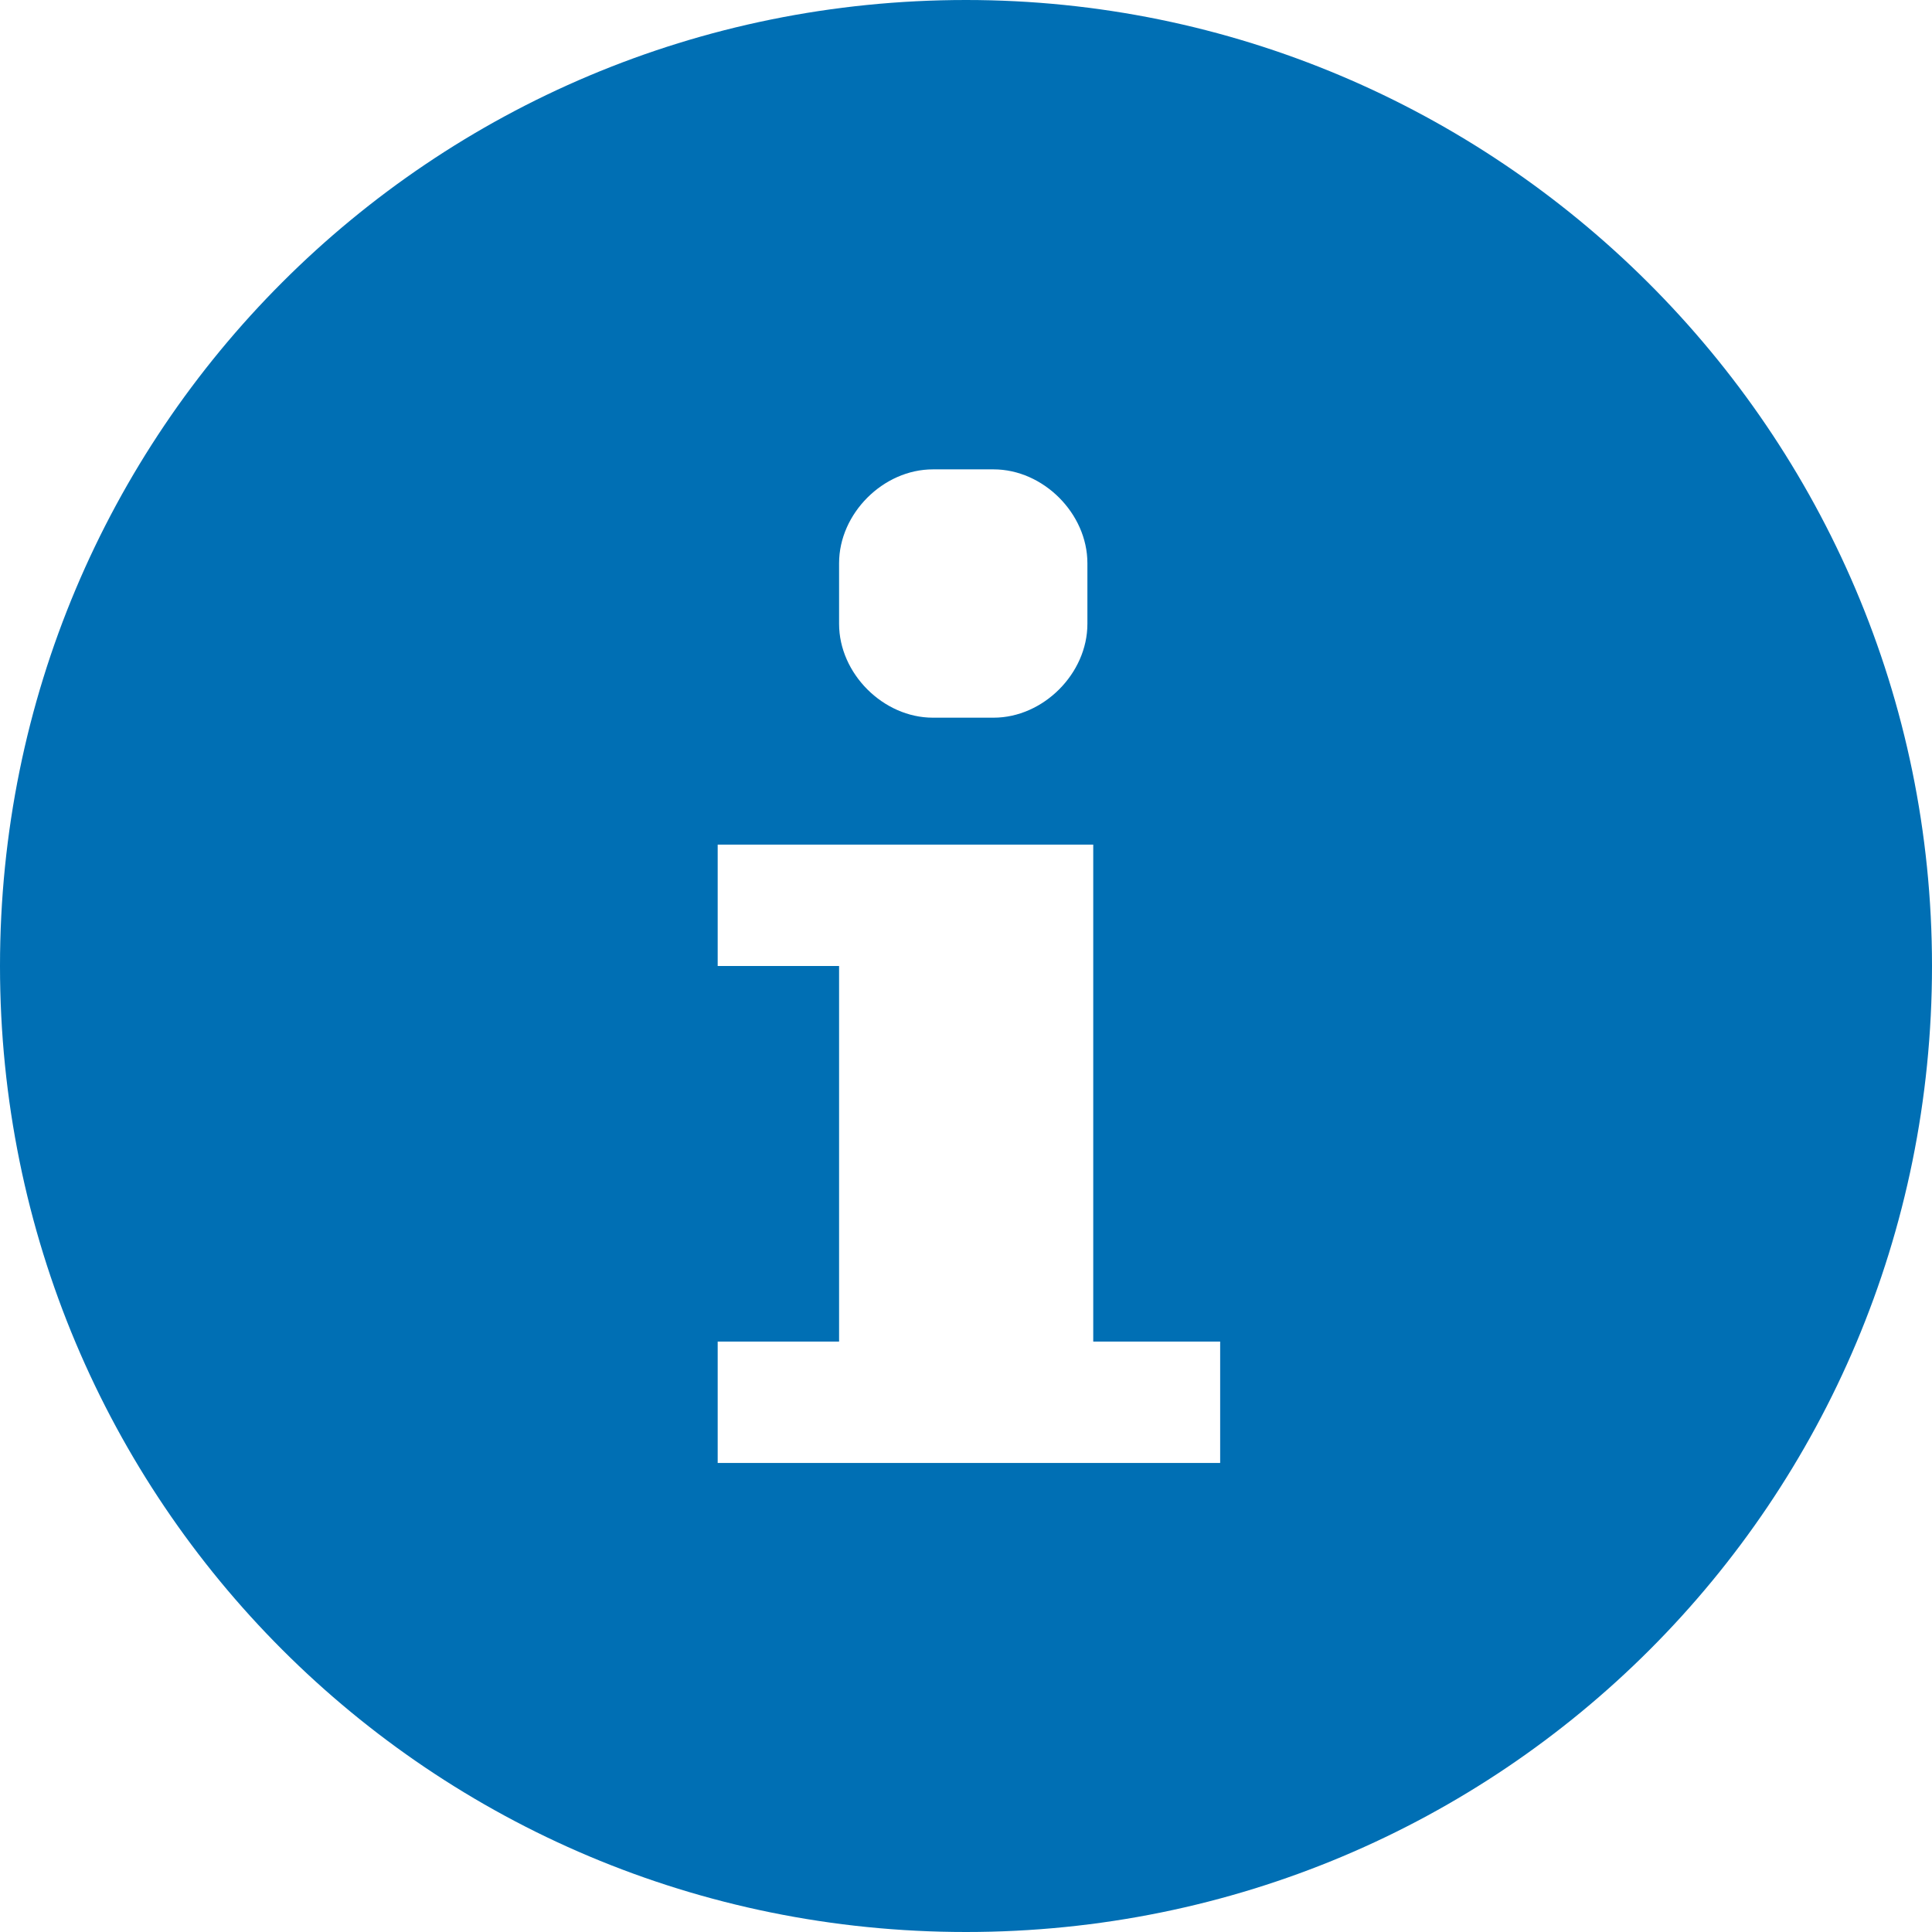
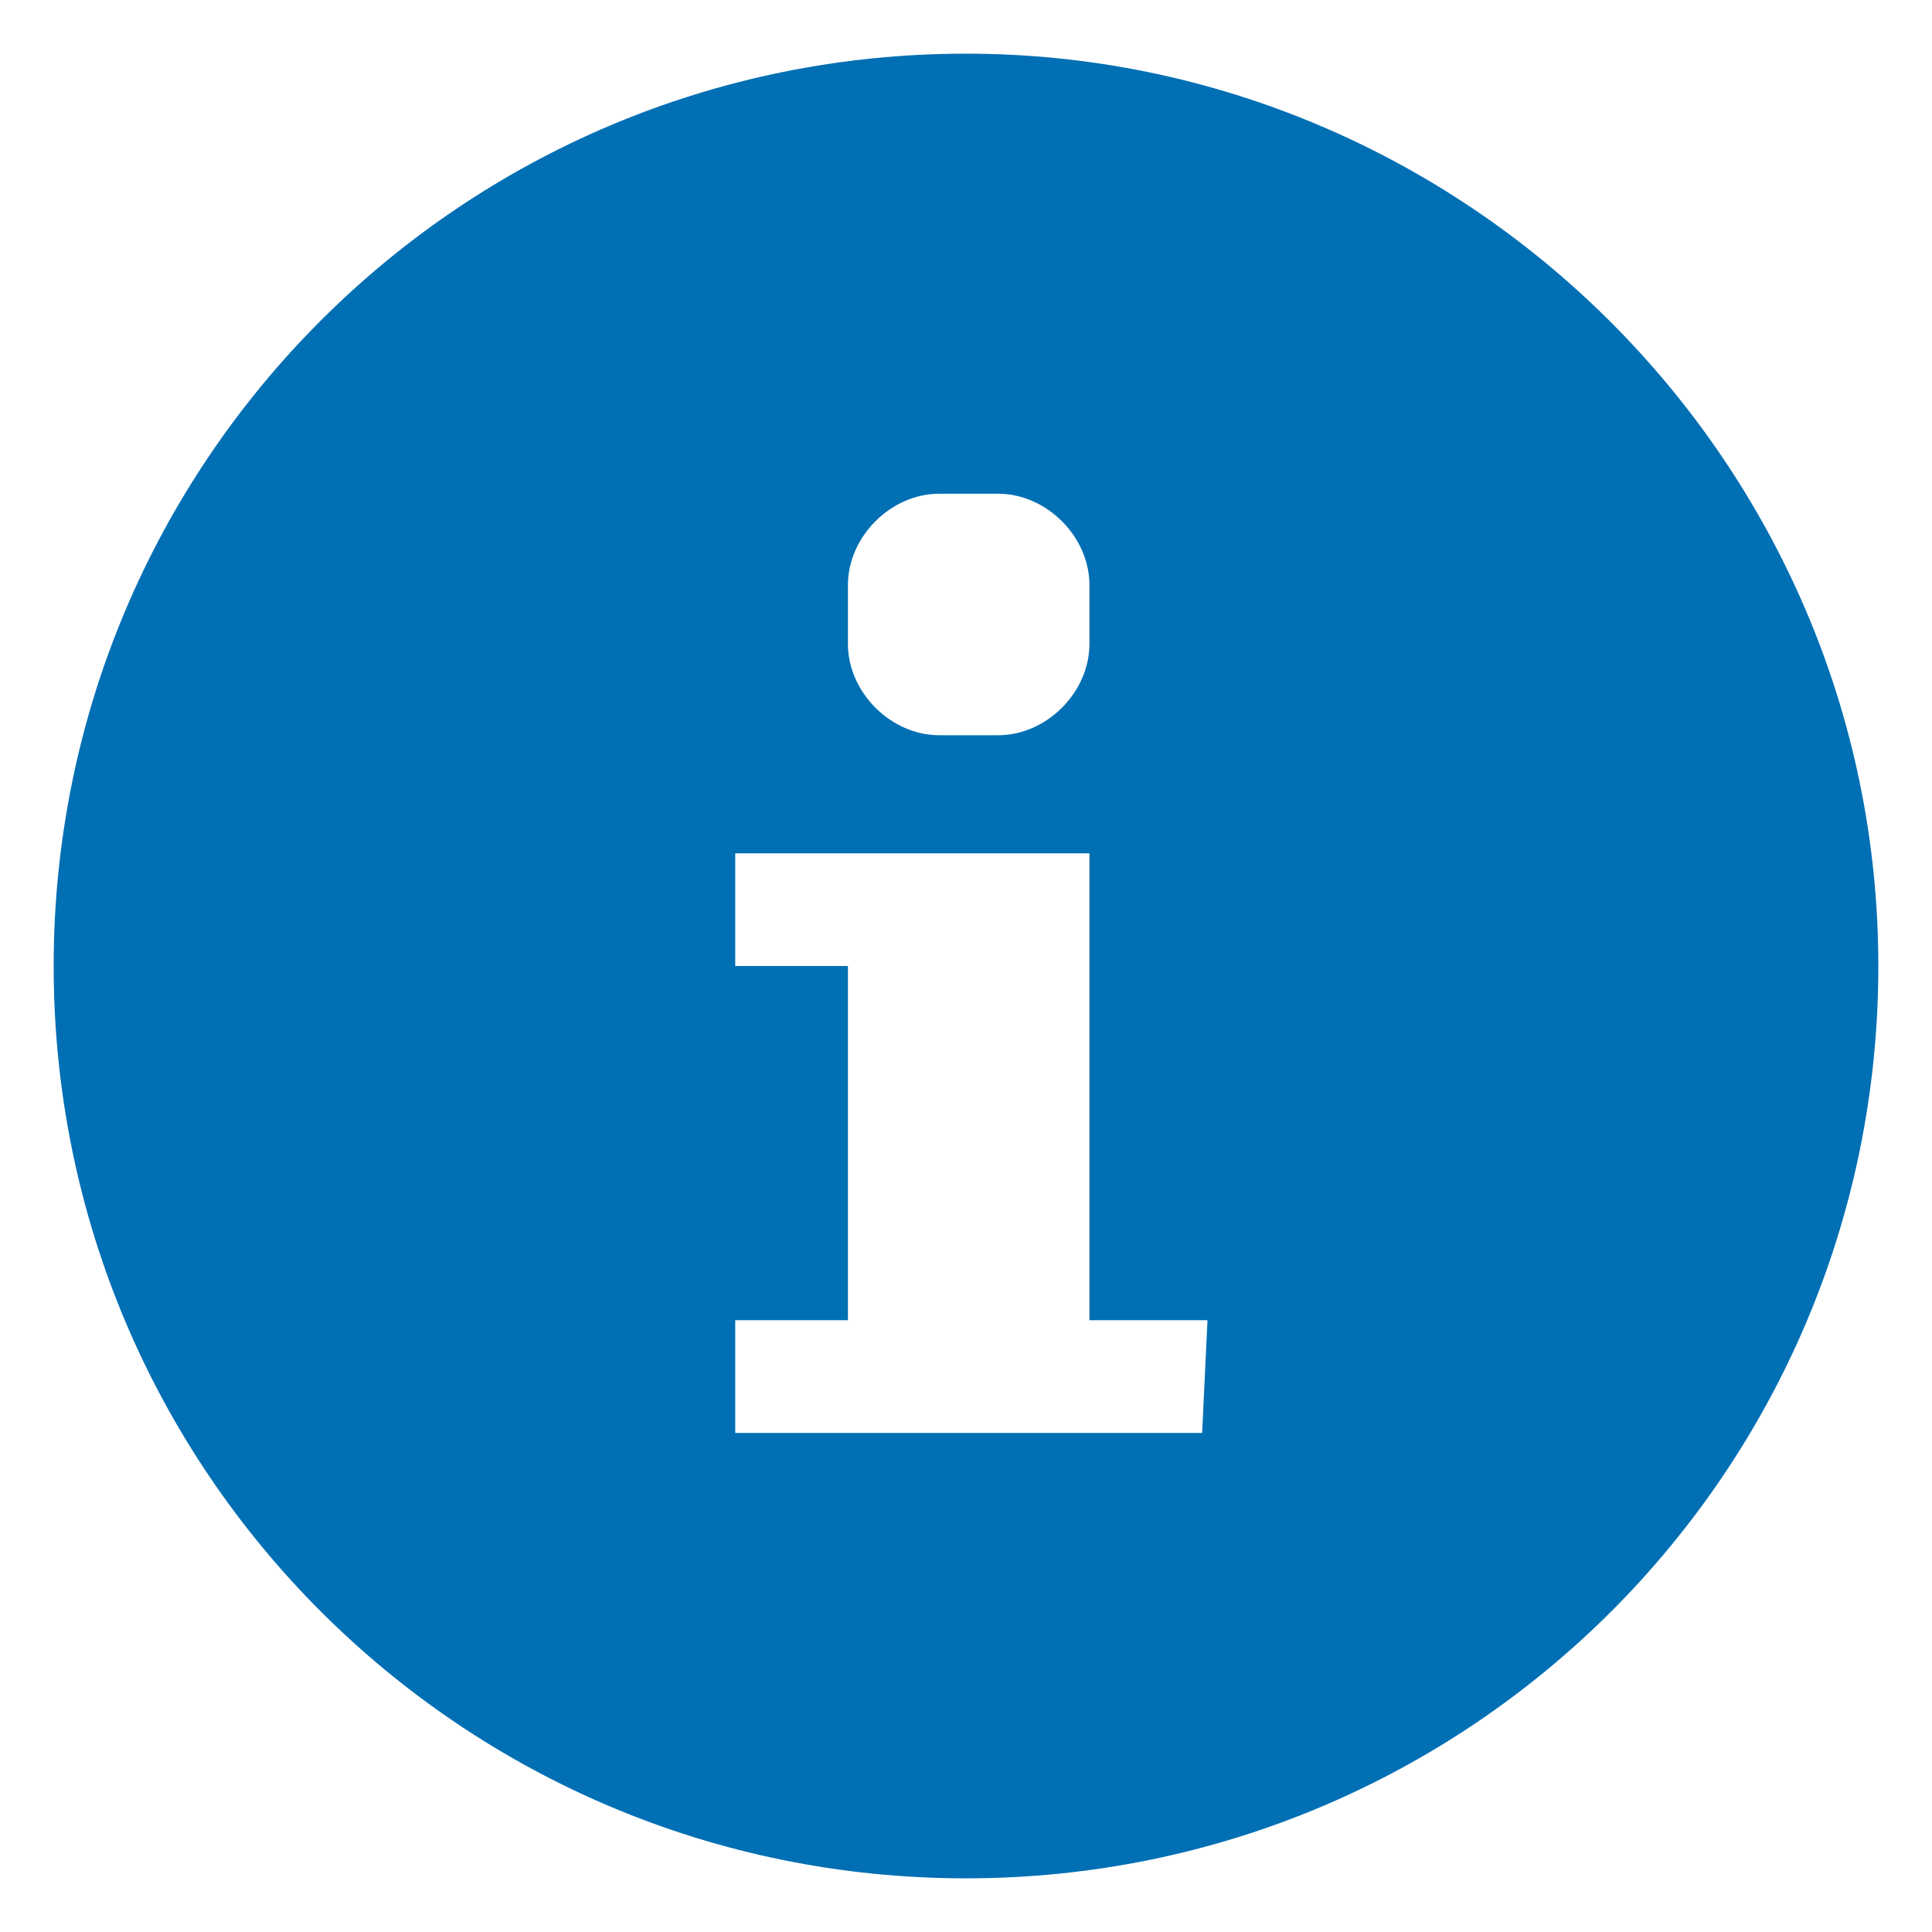
- <svg xmlns="http://www.w3.org/2000/svg" viewBox="0 0 595.2 595.2">
-   <path d="M297.6 0C132.7 0 0 132.7 0 297.6c0 164.9 132.7 297.6 297.6 297.6 164.9 0 297.6-132.7 297.6-297.6C595.2 132.7 460.9 0 297.6 0zm-39.1 173.5c0-15.3 13.6-28.9 28.9-28.9h18.7c15.3 0 28.9 13.6 28.9 28.9v18.7c0 15.3-13.6 28.9-28.9 28.9h-18.7c-15.3 0-28.9-13.6-28.9-28.9v-18.7zm115.7 277.2H221.1v-37.4h37.4V297.6h-37.4v-37.4h115.7v153.1h39.1v37.4h-1.7z" fill="#006fb4" />
+ <svg xmlns="http://www.w3.org/2000/svg" version="1.1" id="Layer_1" x="0px" y="0px" width="36px" height="36px" viewBox="0 0 36 36" style="enable-background:new 0 0 36 36;" xml:space="preserve">
+   <style type="text/css">
+ 	.st0{fill:#006FB4;}
+ </style>
+   <path class="st0" d="M18,1C8.6,1,1,8.6,1,18s7.6,17,17,17s17-7.6,17-17S27.3,1,18,1z M15.8,10.9c0-0.9,0.8-1.7,1.7-1.7h1.1  c0.9,0,1.7,0.8,1.7,1.7V12c0,0.9-0.8,1.7-1.7,1.7h-1.1c-0.9,0-1.7-0.8-1.7-1.7V10.9z M22.4,26.7h-8.7v-2.1h2.1V18h-2.1v-2.1h6.6v8.7  h2.2L22.4,26.7L22.4,26.7z" />
</svg>
